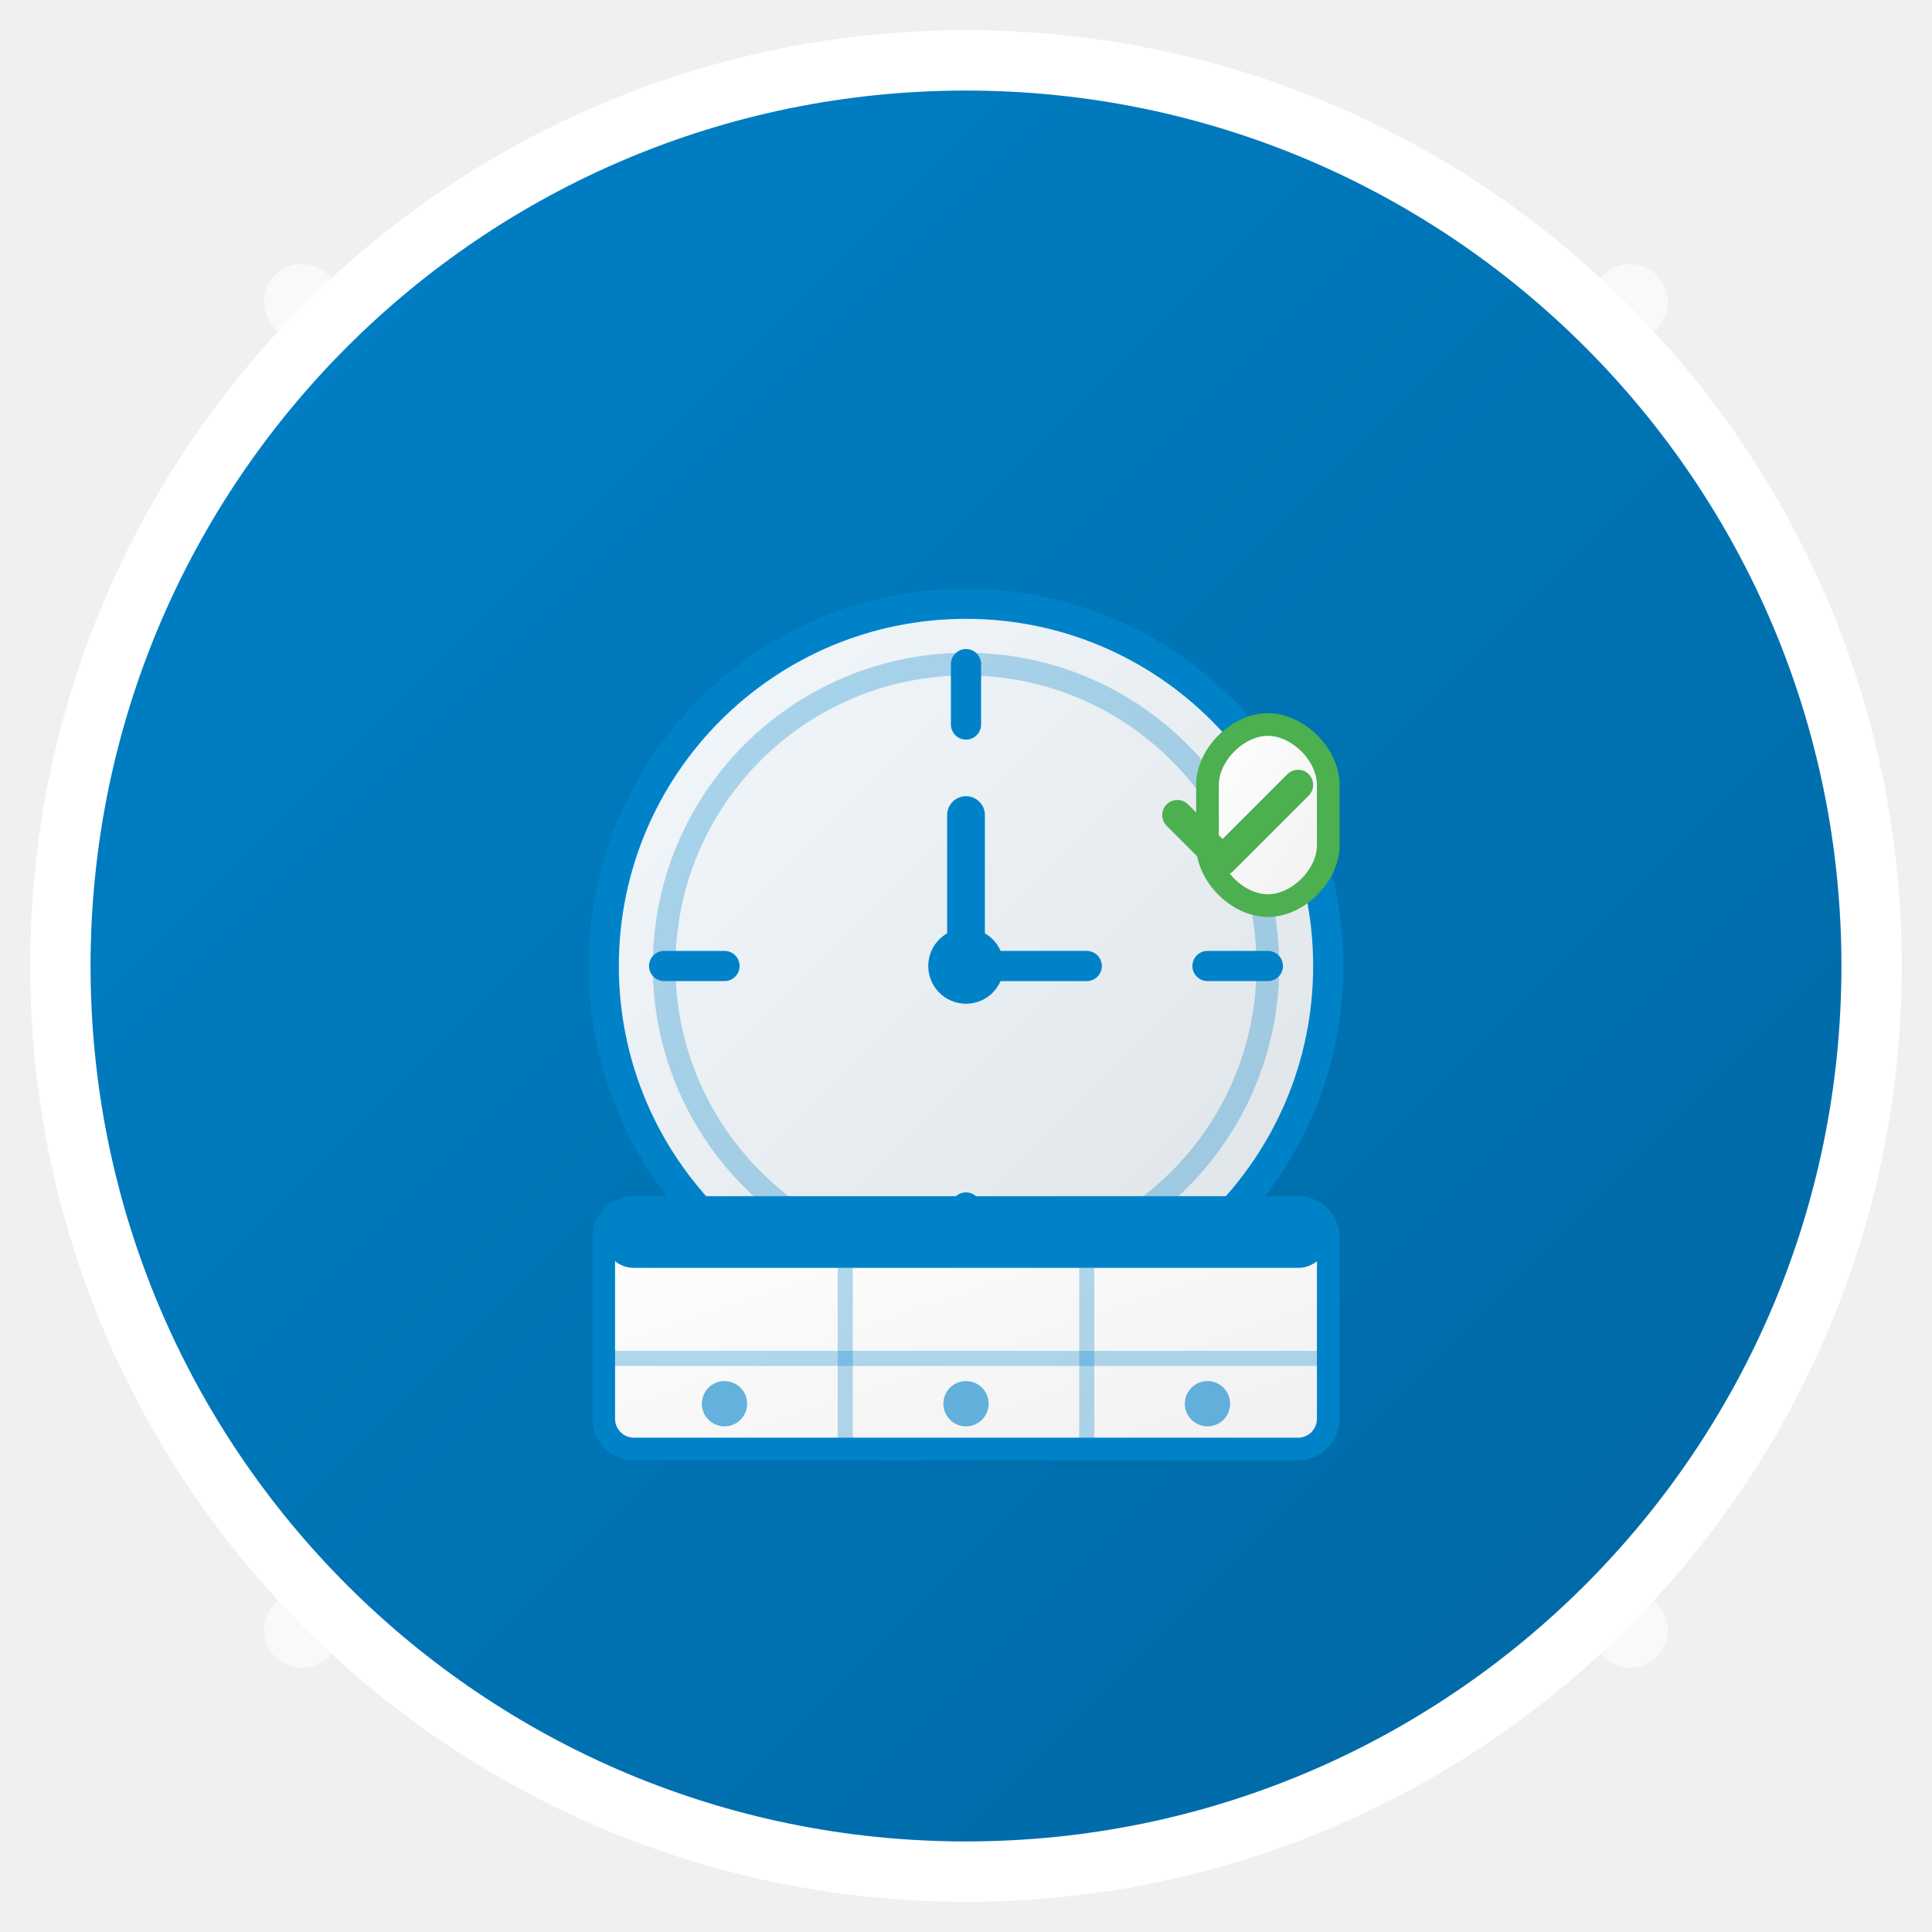
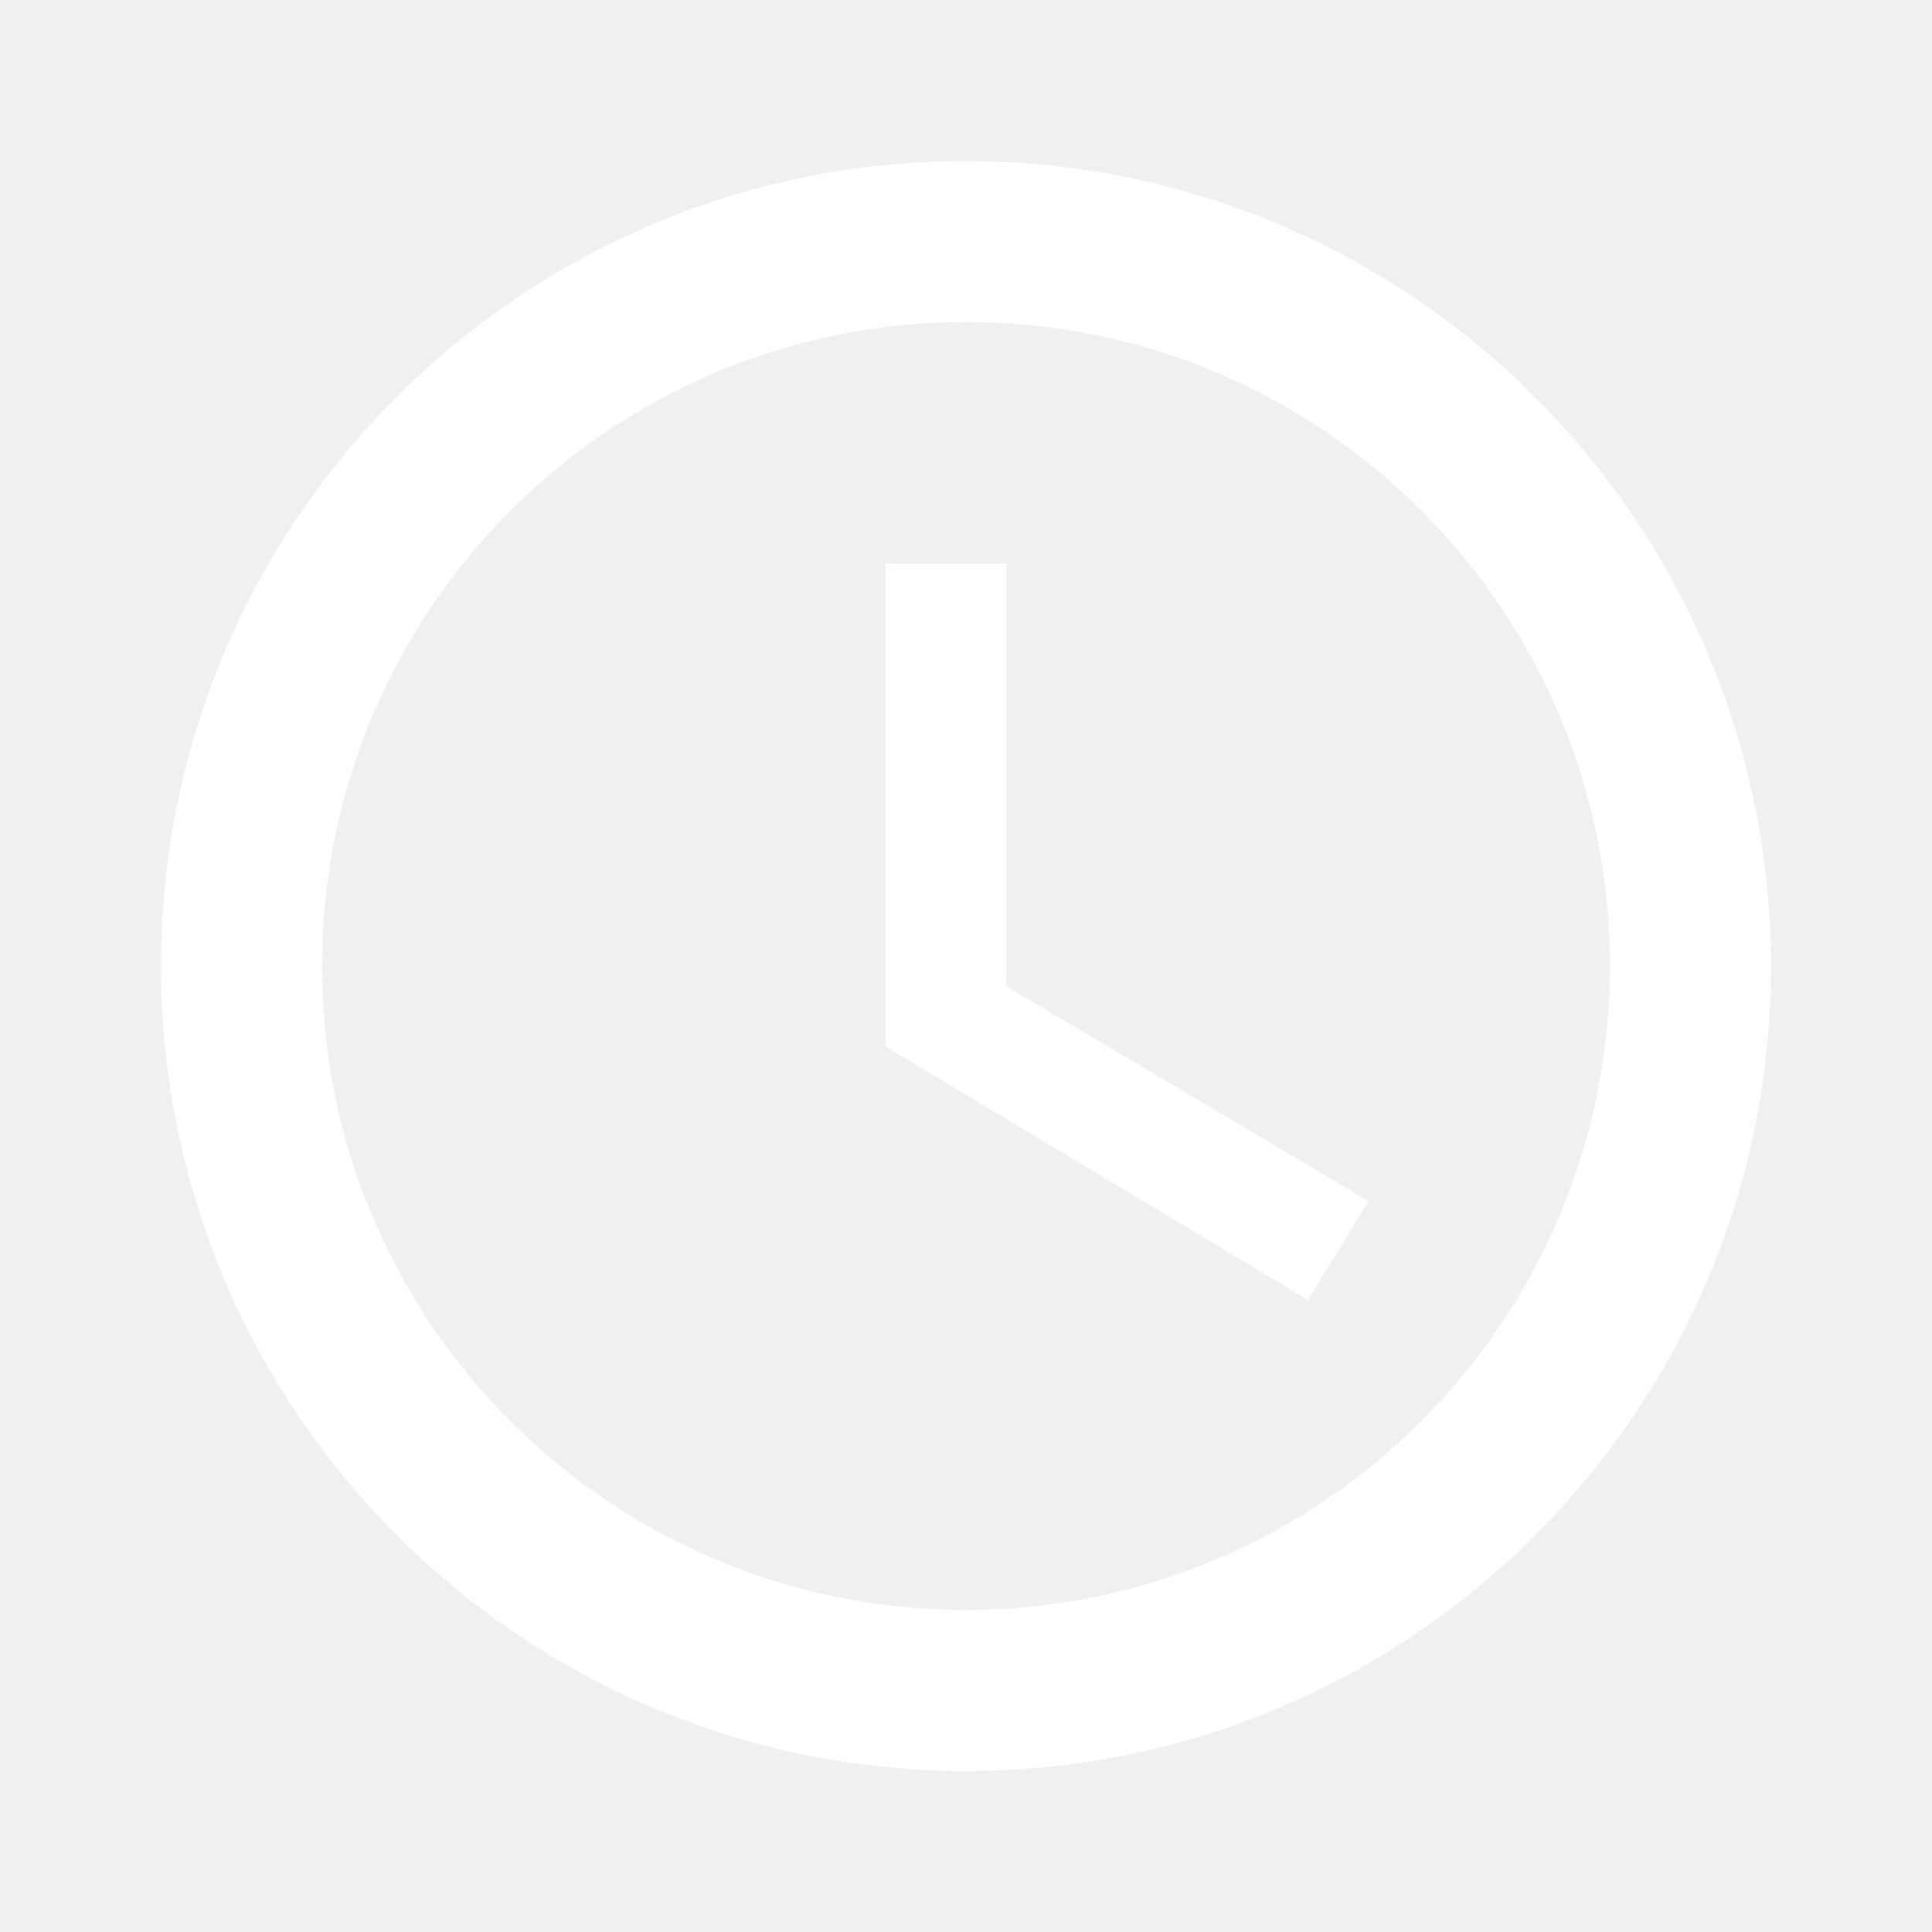
- <svg xmlns="http://www.w3.org/2000/svg" width="128" height="128" viewBox="0 0 128 128">
-   <defs>
-     <linearGradient id="bgGradient" x1="0%" y1="0%" x2="100%" y2="100%">
-       <stop offset="0%" style="stop-color:#0082c9;stop-opacity:1" />
-       <stop offset="100%" style="stop-color:#0066a1;stop-opacity:1" />
-     </linearGradient>
-     <linearGradient id="iconGradient" x1="0%" y1="0%" x2="100%" y2="100%">
-       <stop offset="0%" style="stop-color:#ffffff;stop-opacity:1" />
-       <stop offset="100%" style="stop-color:#f0f0f0;stop-opacity:1" />
-     </linearGradient>
-     <linearGradient id="clockGradient" x1="0%" y1="0%" x2="100%" y2="100%">
-       <stop offset="0%" style="stop-color:#ffffff;stop-opacity:0.95" />
-       <stop offset="100%" style="stop-color:#e8e8e8;stop-opacity:0.95" />
-     </linearGradient>
-   </defs>
-   <circle cx="64" cy="64" r="60" fill="url(#bgGradient)" stroke="#ffffff" stroke-width="4" />
-   <g transform="translate(32, 32)">
-     <circle cx="32" cy="32" r="24" fill="url(#clockGradient)" stroke="#0082c9" stroke-width="2" />
-     <circle cx="32" cy="32" r="20" fill="none" stroke="#0082c9" stroke-width="1.5" opacity="0.3" />
-     <line x1="32" y1="12" x2="32" y2="16" stroke="#0082c9" stroke-width="2" stroke-linecap="round" />
-     <line x1="52" y1="32" x2="48" y2="32" stroke="#0082c9" stroke-width="2" stroke-linecap="round" />
-     <line x1="32" y1="52" x2="32" y2="48" stroke="#0082c9" stroke-width="2" stroke-linecap="round" />
-     <line x1="12" y1="32" x2="16" y2="32" stroke="#0082c9" stroke-width="2" stroke-linecap="round" />
-     <line x1="32" y1="32" x2="32" y2="22" stroke="#0082c9" stroke-width="2.5" stroke-linecap="round" />
-     <line x1="32" y1="32" x2="40" y2="32" stroke="#0082c9" stroke-width="2" stroke-linecap="round" />
-     <circle cx="32" cy="32" r="2.5" fill="#0082c9" />
-     <g transform="translate(40, 16)">
-       <path d="M8 4 C8 2, 10 0, 12 0 C14 0, 16 2, 16 4 L16 8 C16 10, 14 12, 12 12 C10 12, 8 10, 8 8 Z" fill="url(#iconGradient)" stroke="#4CAF50" stroke-width="1.5" />
-       <path d="M6 6 L9 9 L14 4" fill="none" stroke="#4CAF50" stroke-width="2" stroke-linecap="round" stroke-linejoin="round" />
-     </g>
-     <g transform="translate(8, 48)">
-       <rect x="0" y="0" width="48" height="16" rx="2" fill="url(#iconGradient)" stroke="#0082c9" stroke-width="1.5" />
-       <rect x="0" y="0" width="48" height="4" rx="2" fill="#0082c9" />
-       <line x1="16" y1="4" x2="16" y2="16" stroke="#0082c9" stroke-width="1" opacity="0.3" />
-       <line x1="32" y1="4" x2="32" y2="16" stroke="#0082c9" stroke-width="1" opacity="0.3" />
-       <line x1="0" y1="10" x2="48" y2="10" stroke="#0082c9" stroke-width="1" opacity="0.3" />
-       <circle cx="8" cy="13" r="1.5" fill="#0082c9" opacity="0.6" />
-       <circle cx="24" cy="13" r="1.5" fill="#0082c9" opacity="0.6" />
-       <circle cx="40" cy="13" r="1.5" fill="#0082c9" opacity="0.6" />
-     </g>
-   </g>
-   <circle cx="20" cy="20" r="2.5" fill="#ffffff" opacity="0.6" />
-   <circle cx="108" cy="20" r="2.5" fill="#ffffff" opacity="0.6" />
-   <circle cx="20" cy="108" r="2.5" fill="#ffffff" opacity="0.6" />
-   <circle cx="108" cy="108" r="2.5" fill="#ffffff" opacity="0.6" />
+ <svg xmlns="http://www.w3.org/2000/svg" viewBox="0 0 24 24" aria-hidden="true">
+   <path fill="#ffffff" d="M12 2a10 10 0 1 0 10 10A10.011 10.011 0 0 0 12 2Zm0 18a8 8 0 1 1 8-8 8.009 8.009 0 0 1-8 8Zm.5-13H11v6l5.25 3.15.75-1.23-4.5-2.67Z" />
</svg>
